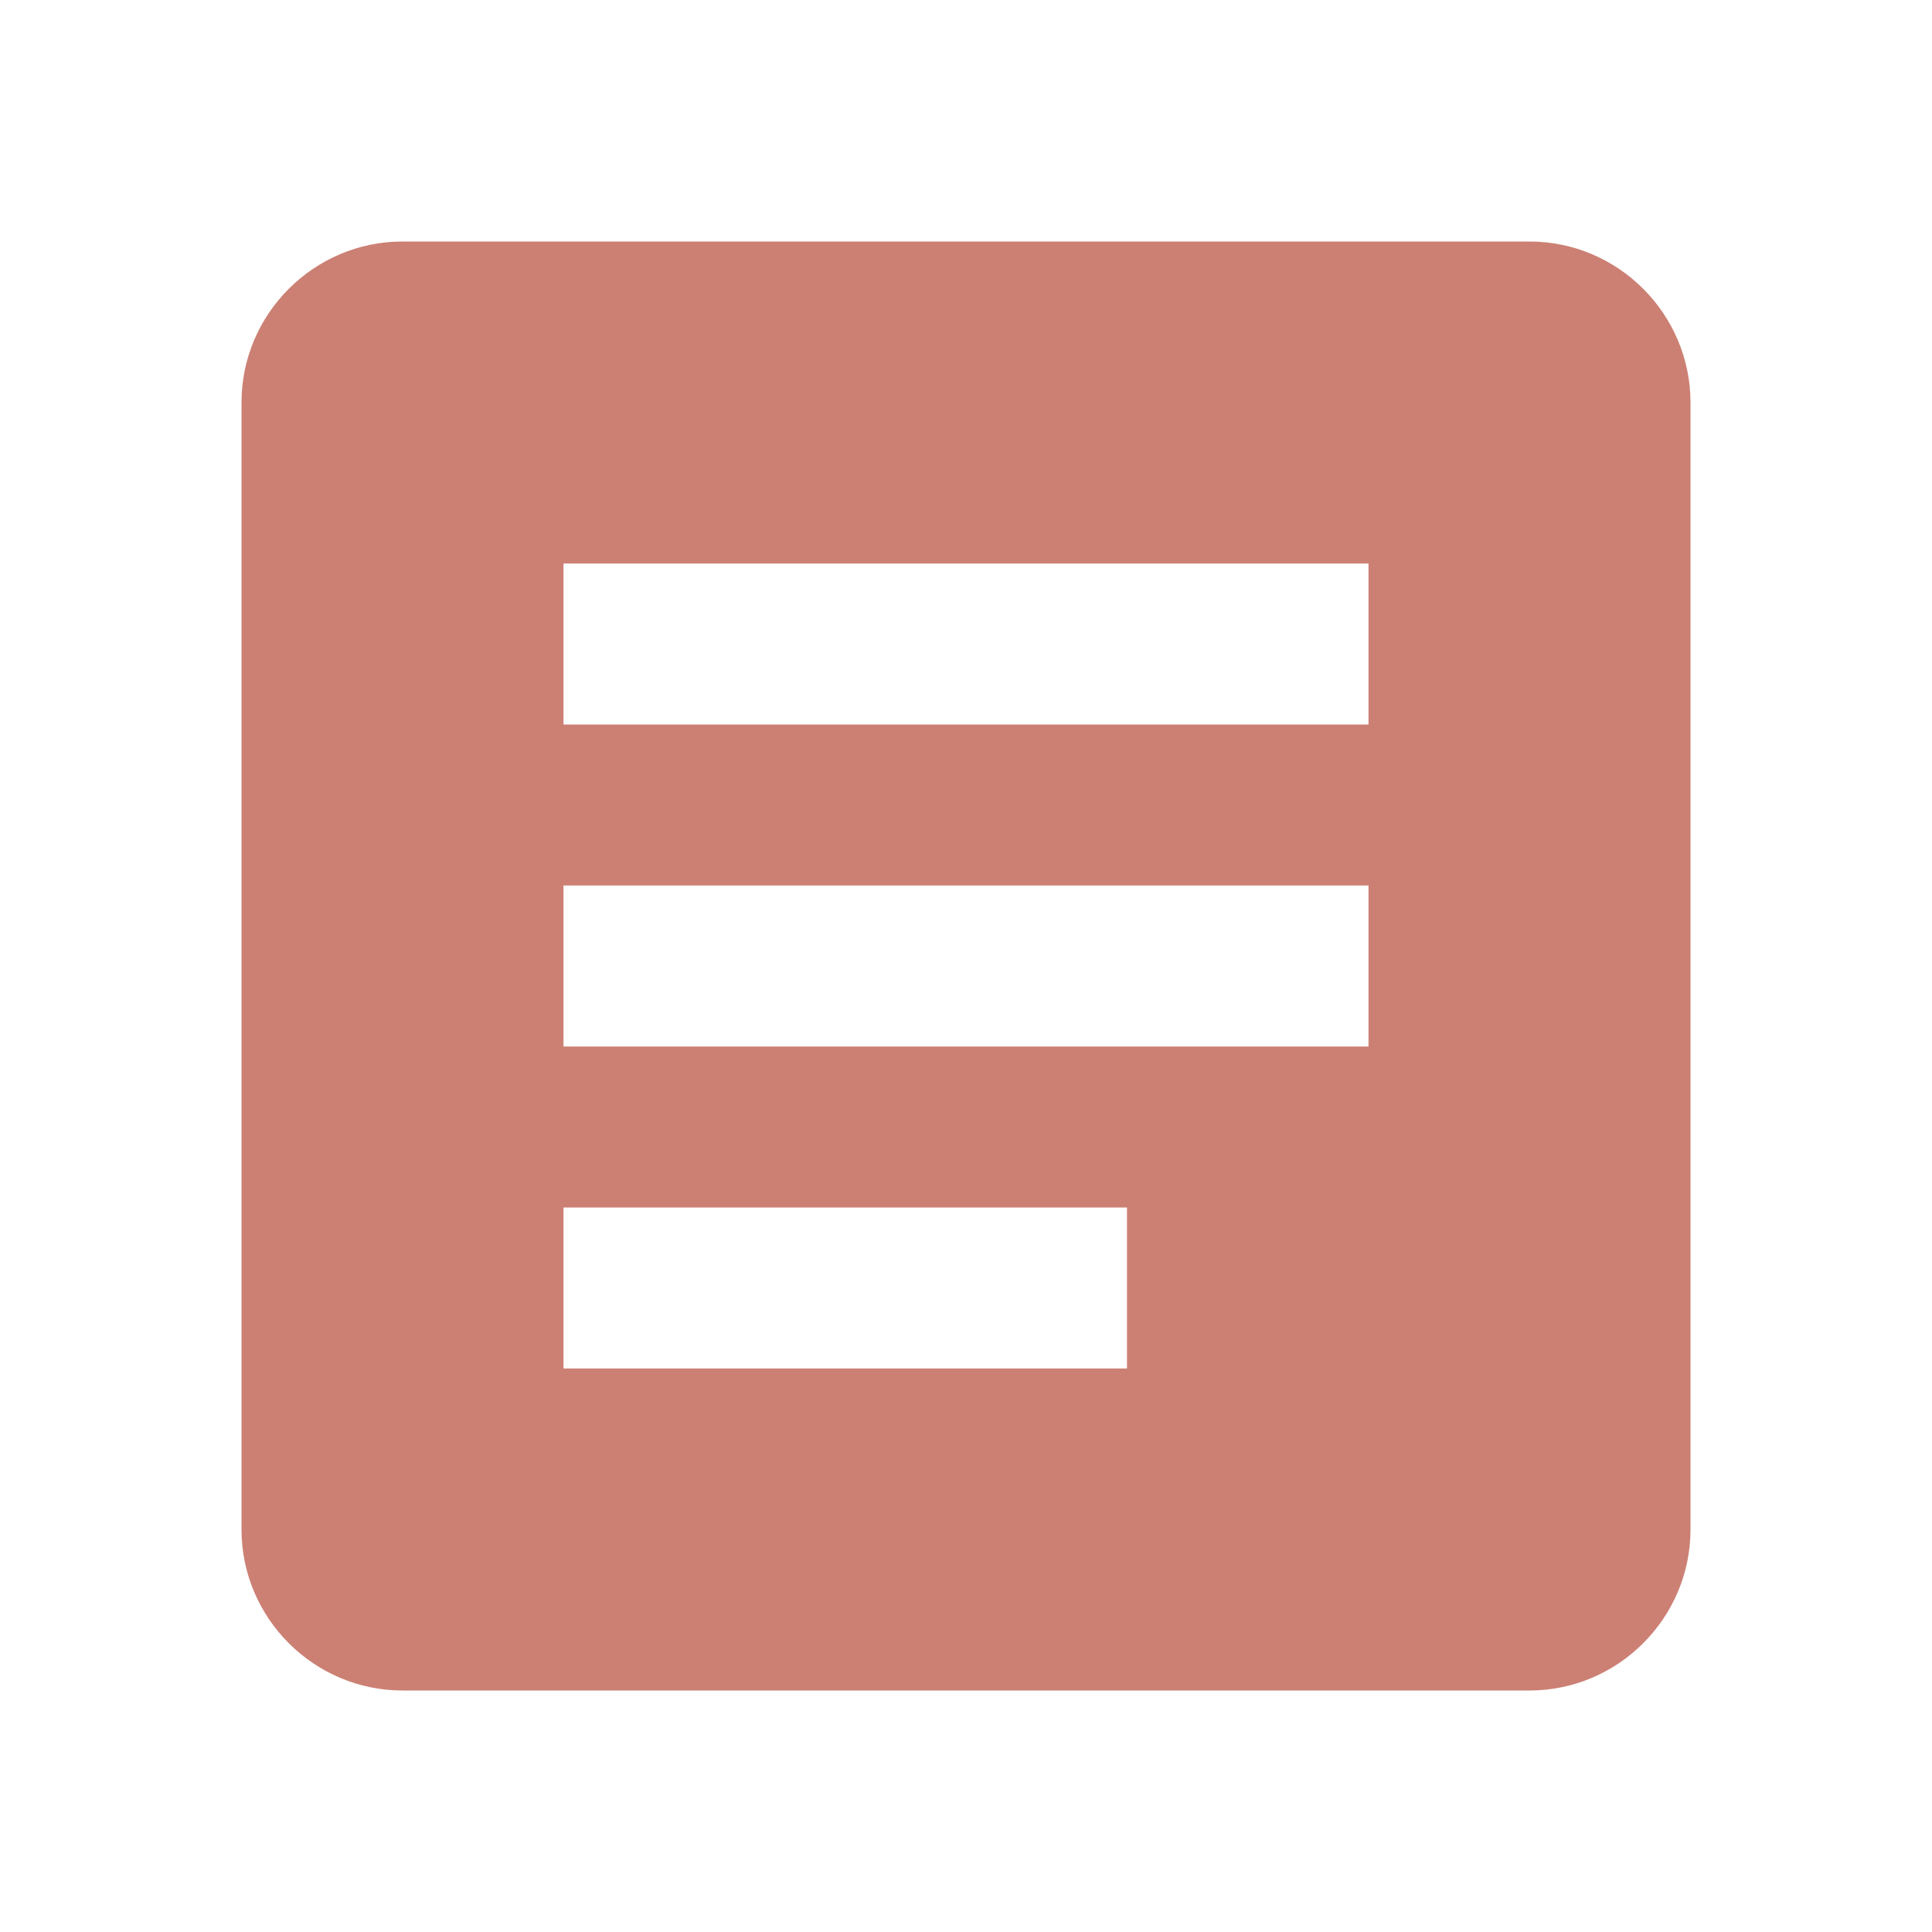
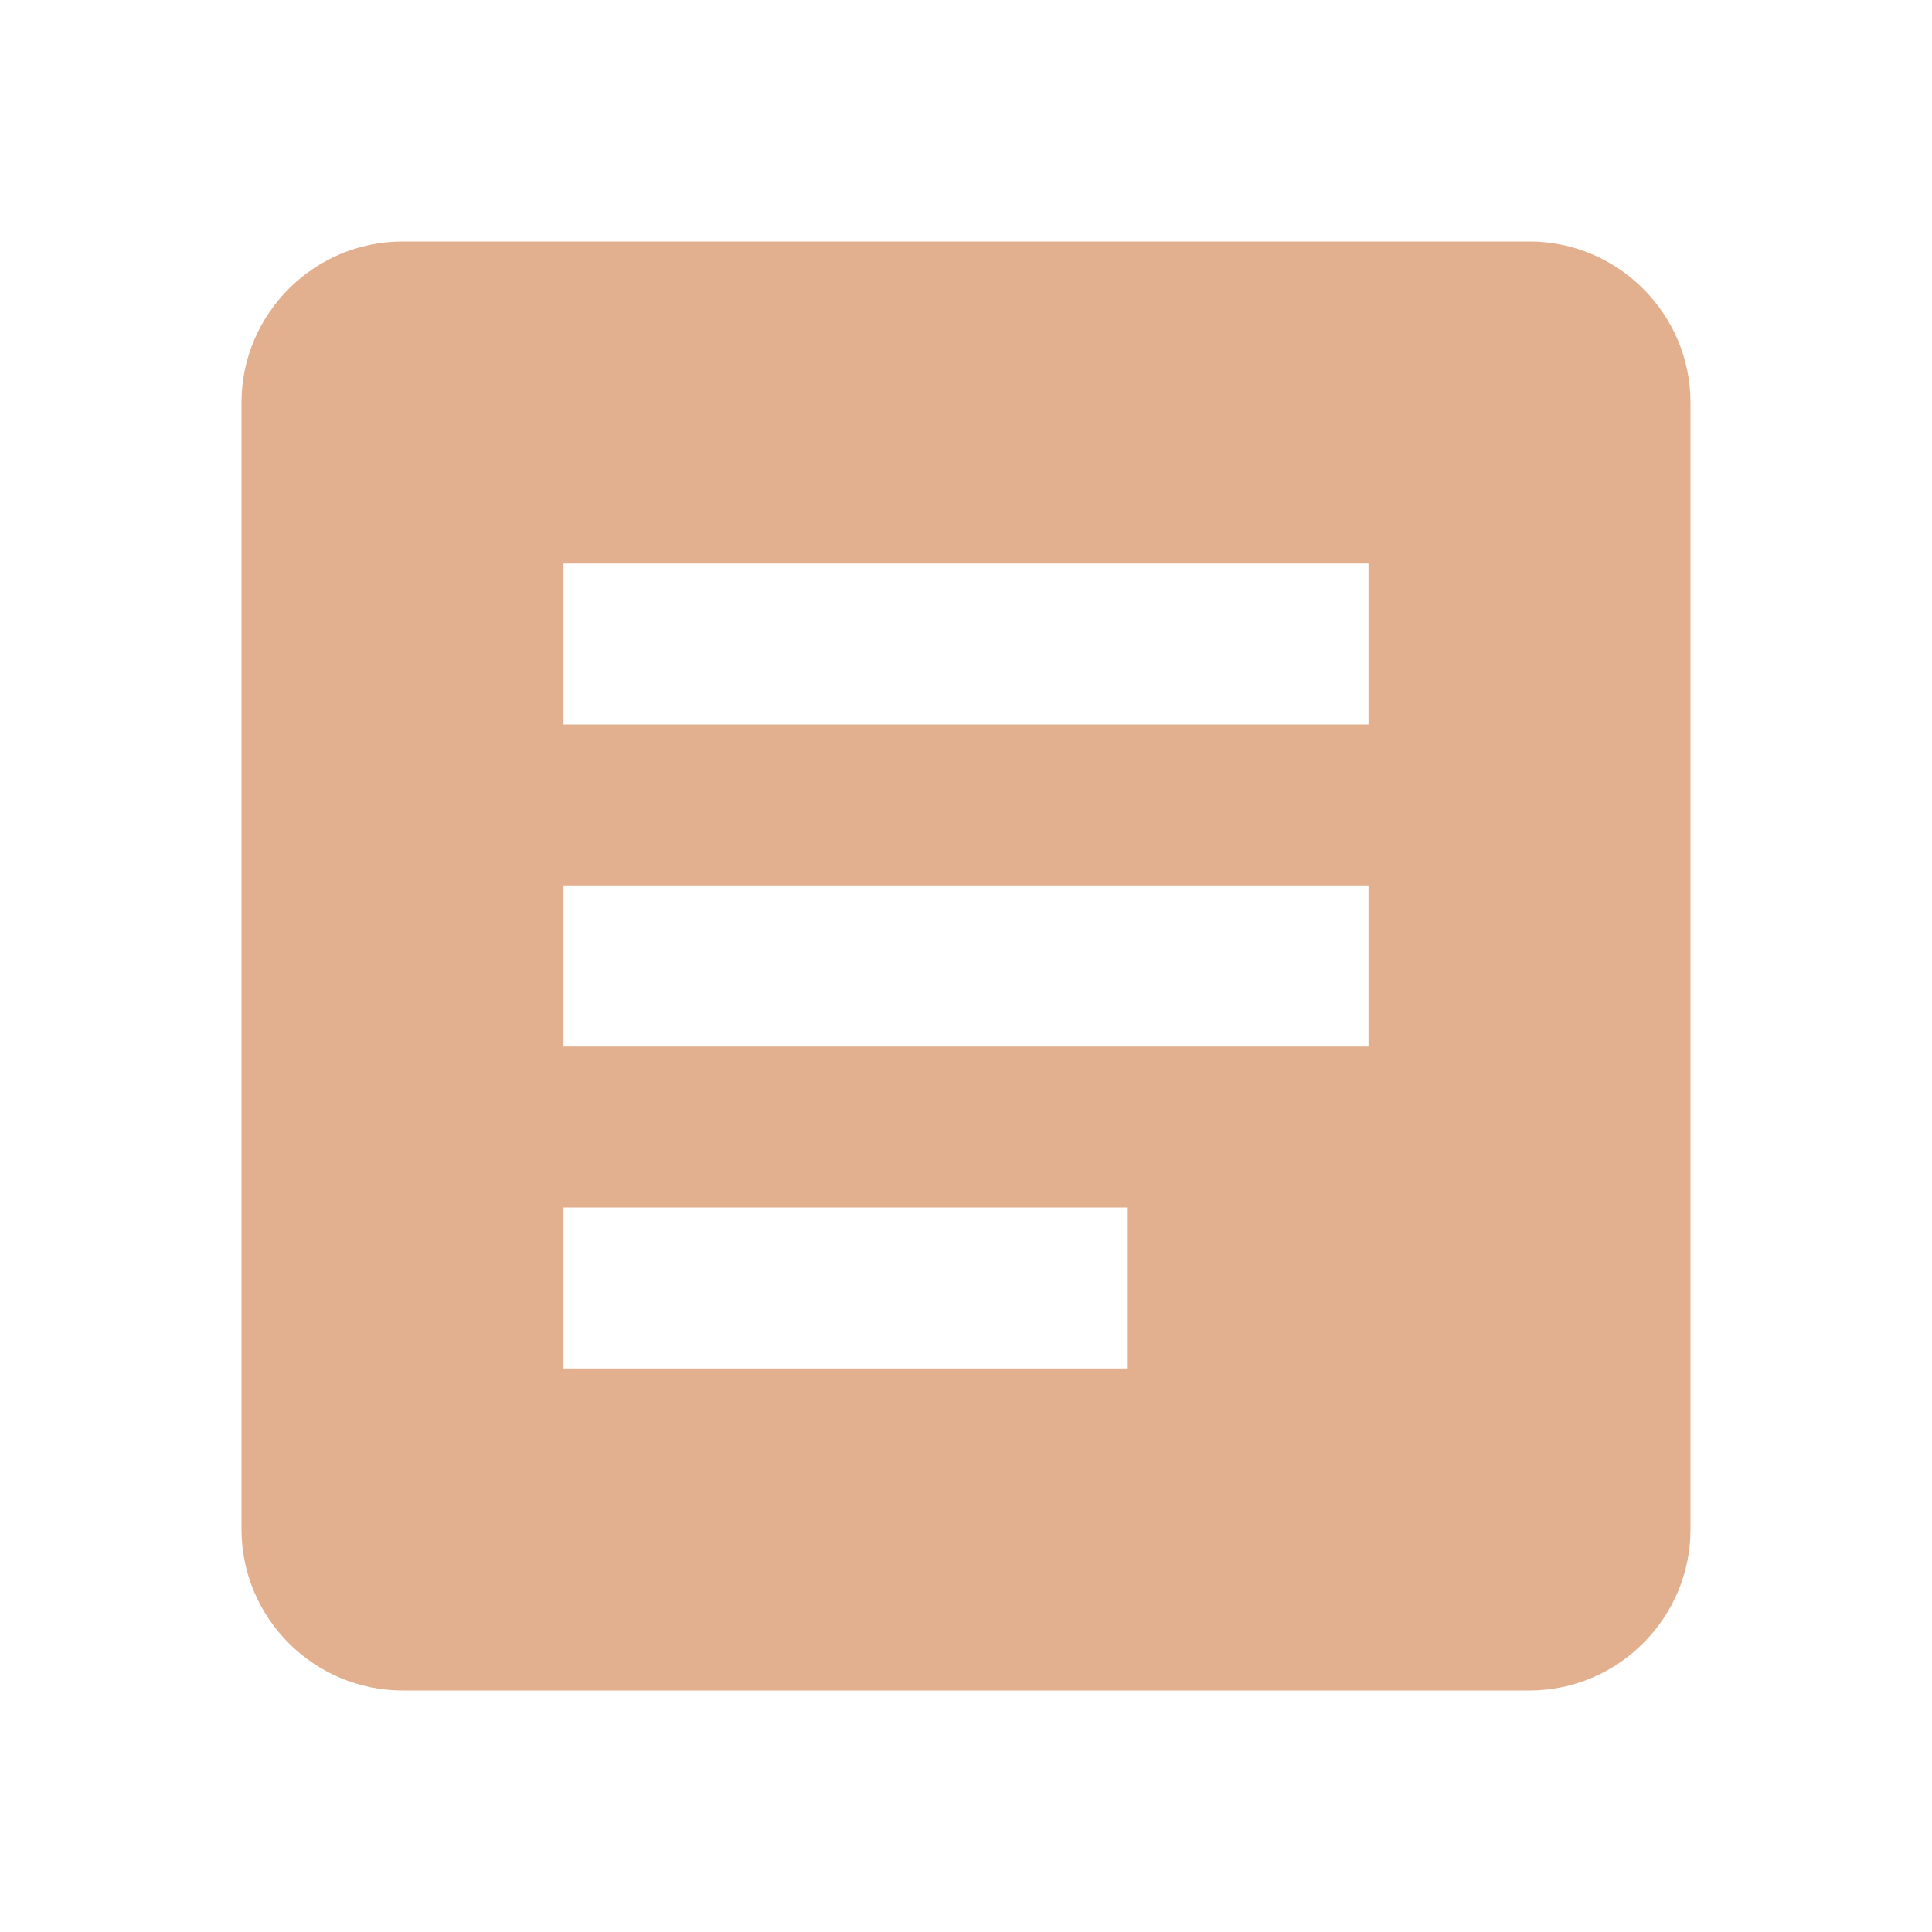
- <svg xmlns="http://www.w3.org/2000/svg" viewBox="0 0 24 24" fill="#CC8074" width="32px" height="32px">
+ <svg xmlns="http://www.w3.org/2000/svg" viewBox="0 0 24 24" fill="#E2B08E" width="32px" height="32px">
  <path d="M0 0h24v24H0z" fill="none" />
  <path d="M19 3H5c-1.1 0-2 .9-2 2v14c0 1.1.9 2 2 2h14c1.1 0 2-.9 2-2V5c0-1.1-.9-2-2-2zm-5 14H7v-2h7v2zm3-4H7v-2h10v2zm0-4H7V7h10v2z" />
</svg>
